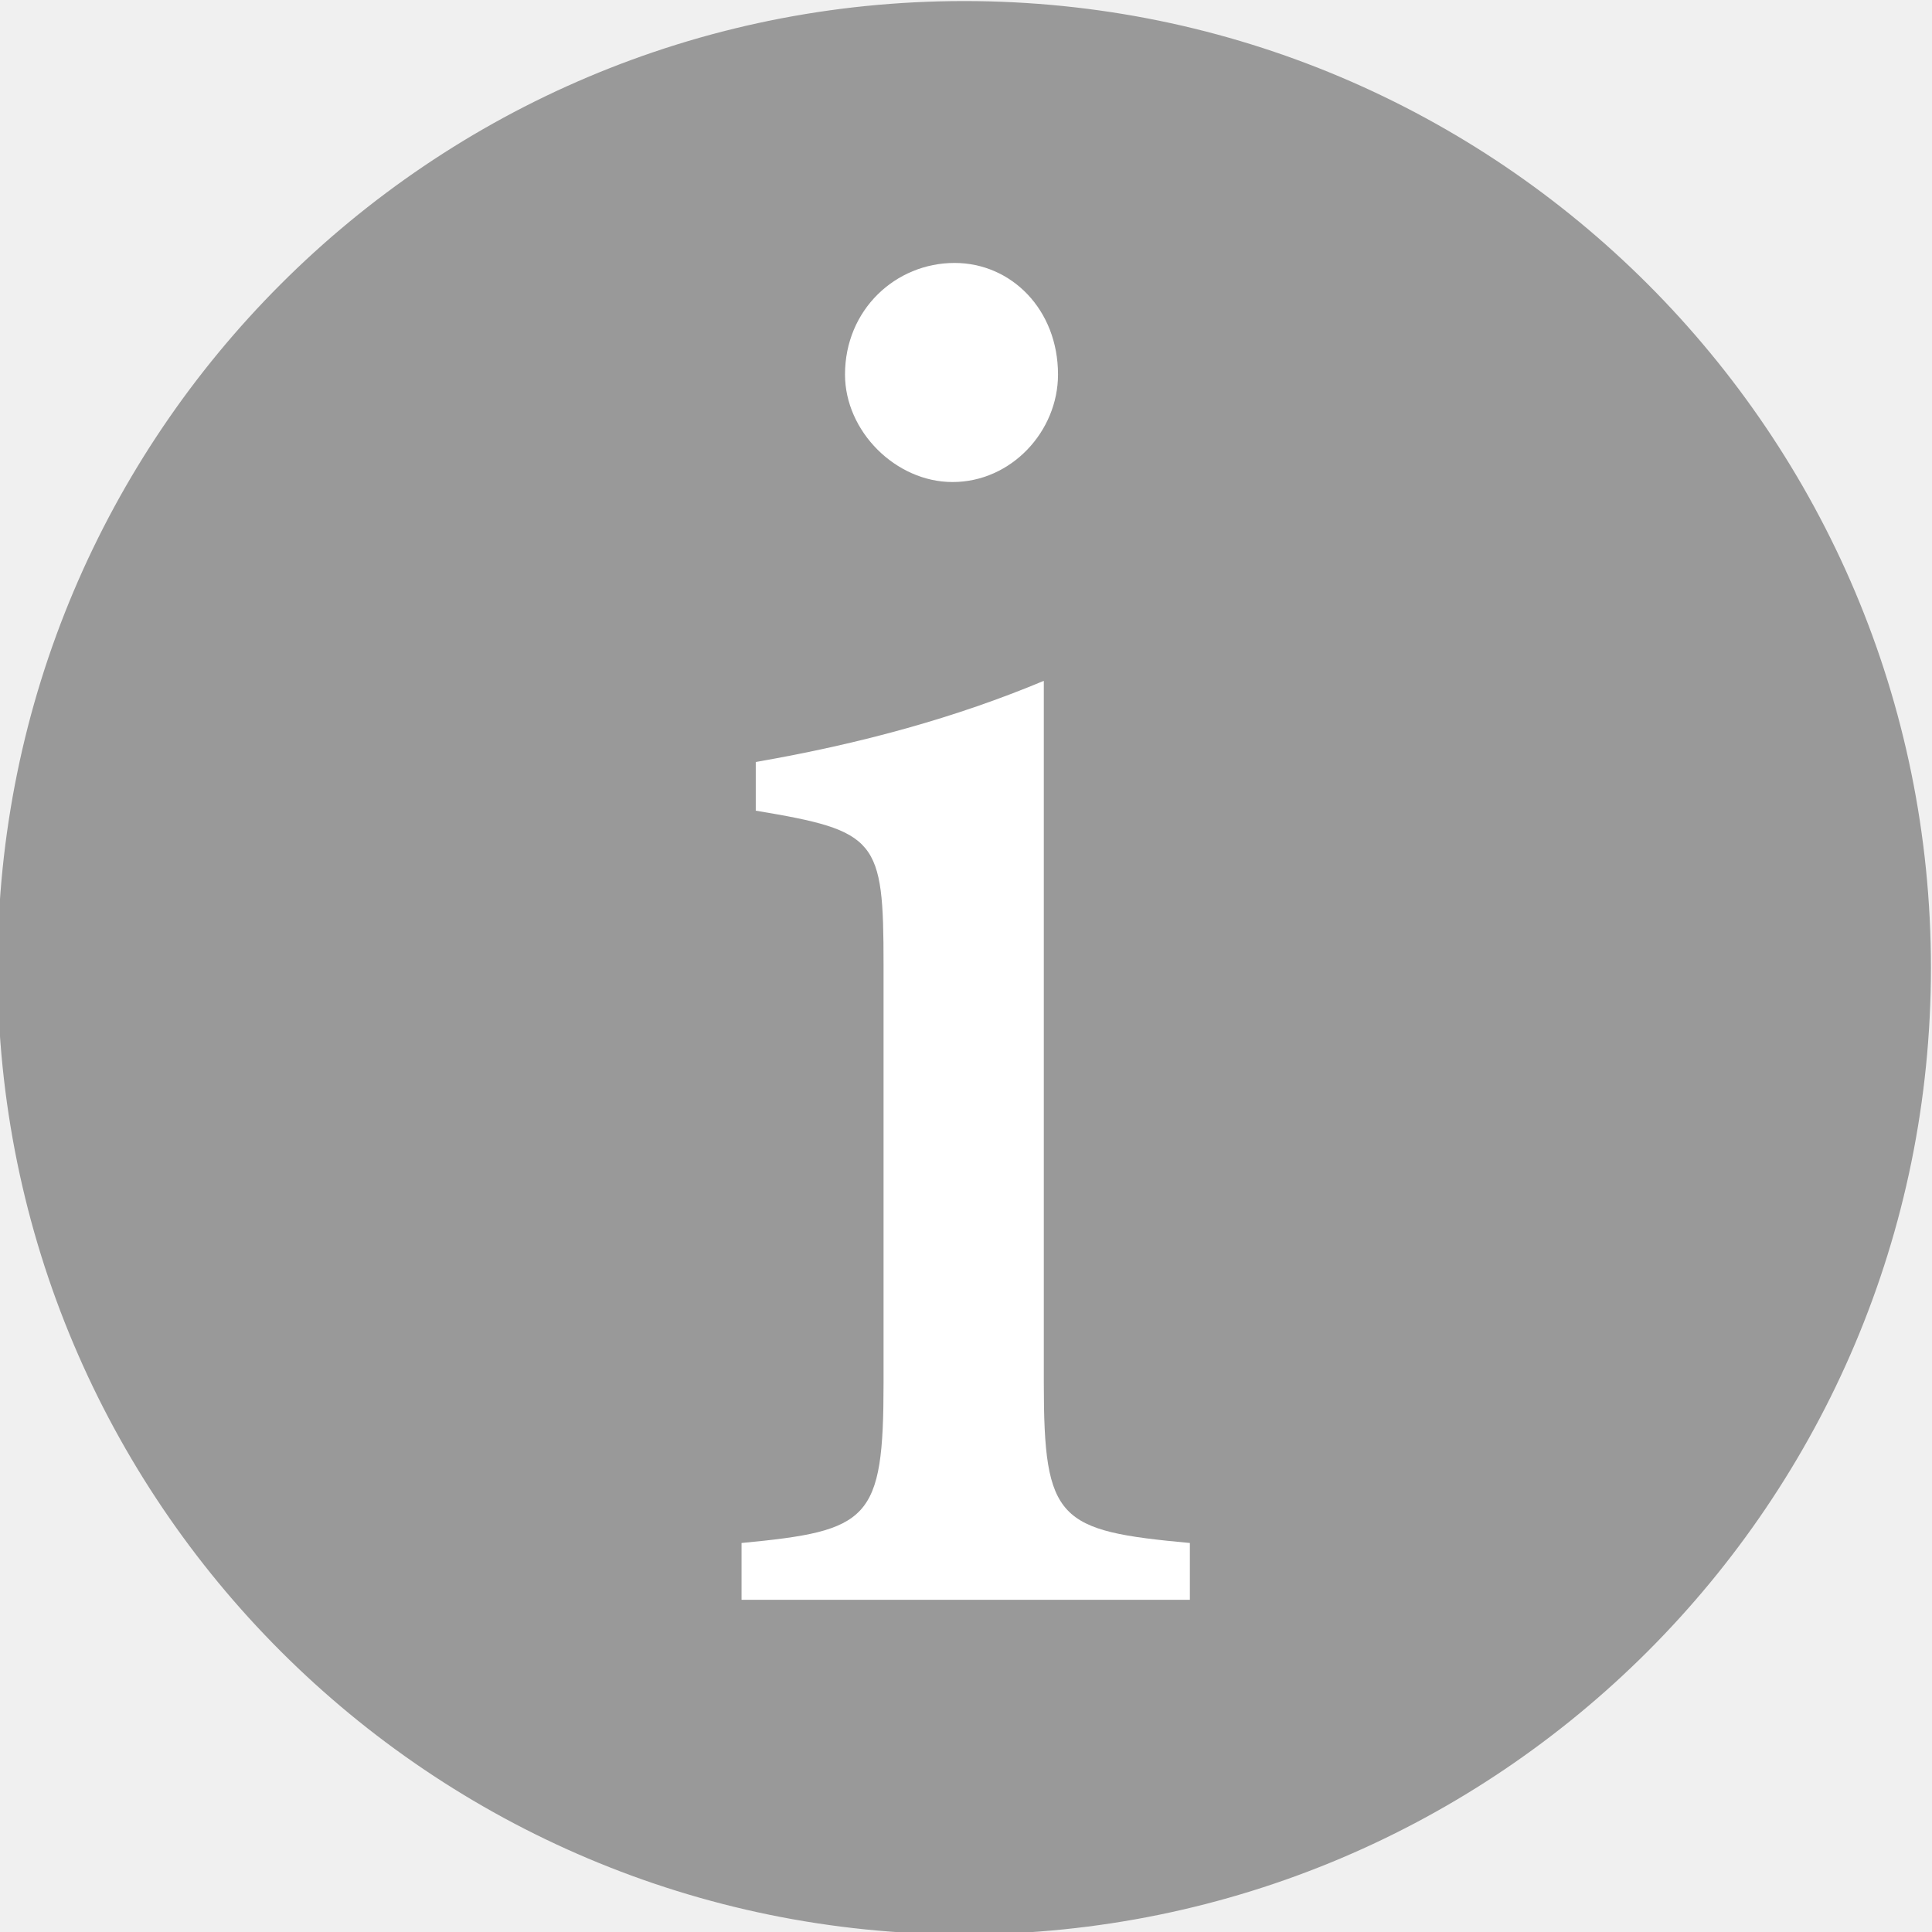
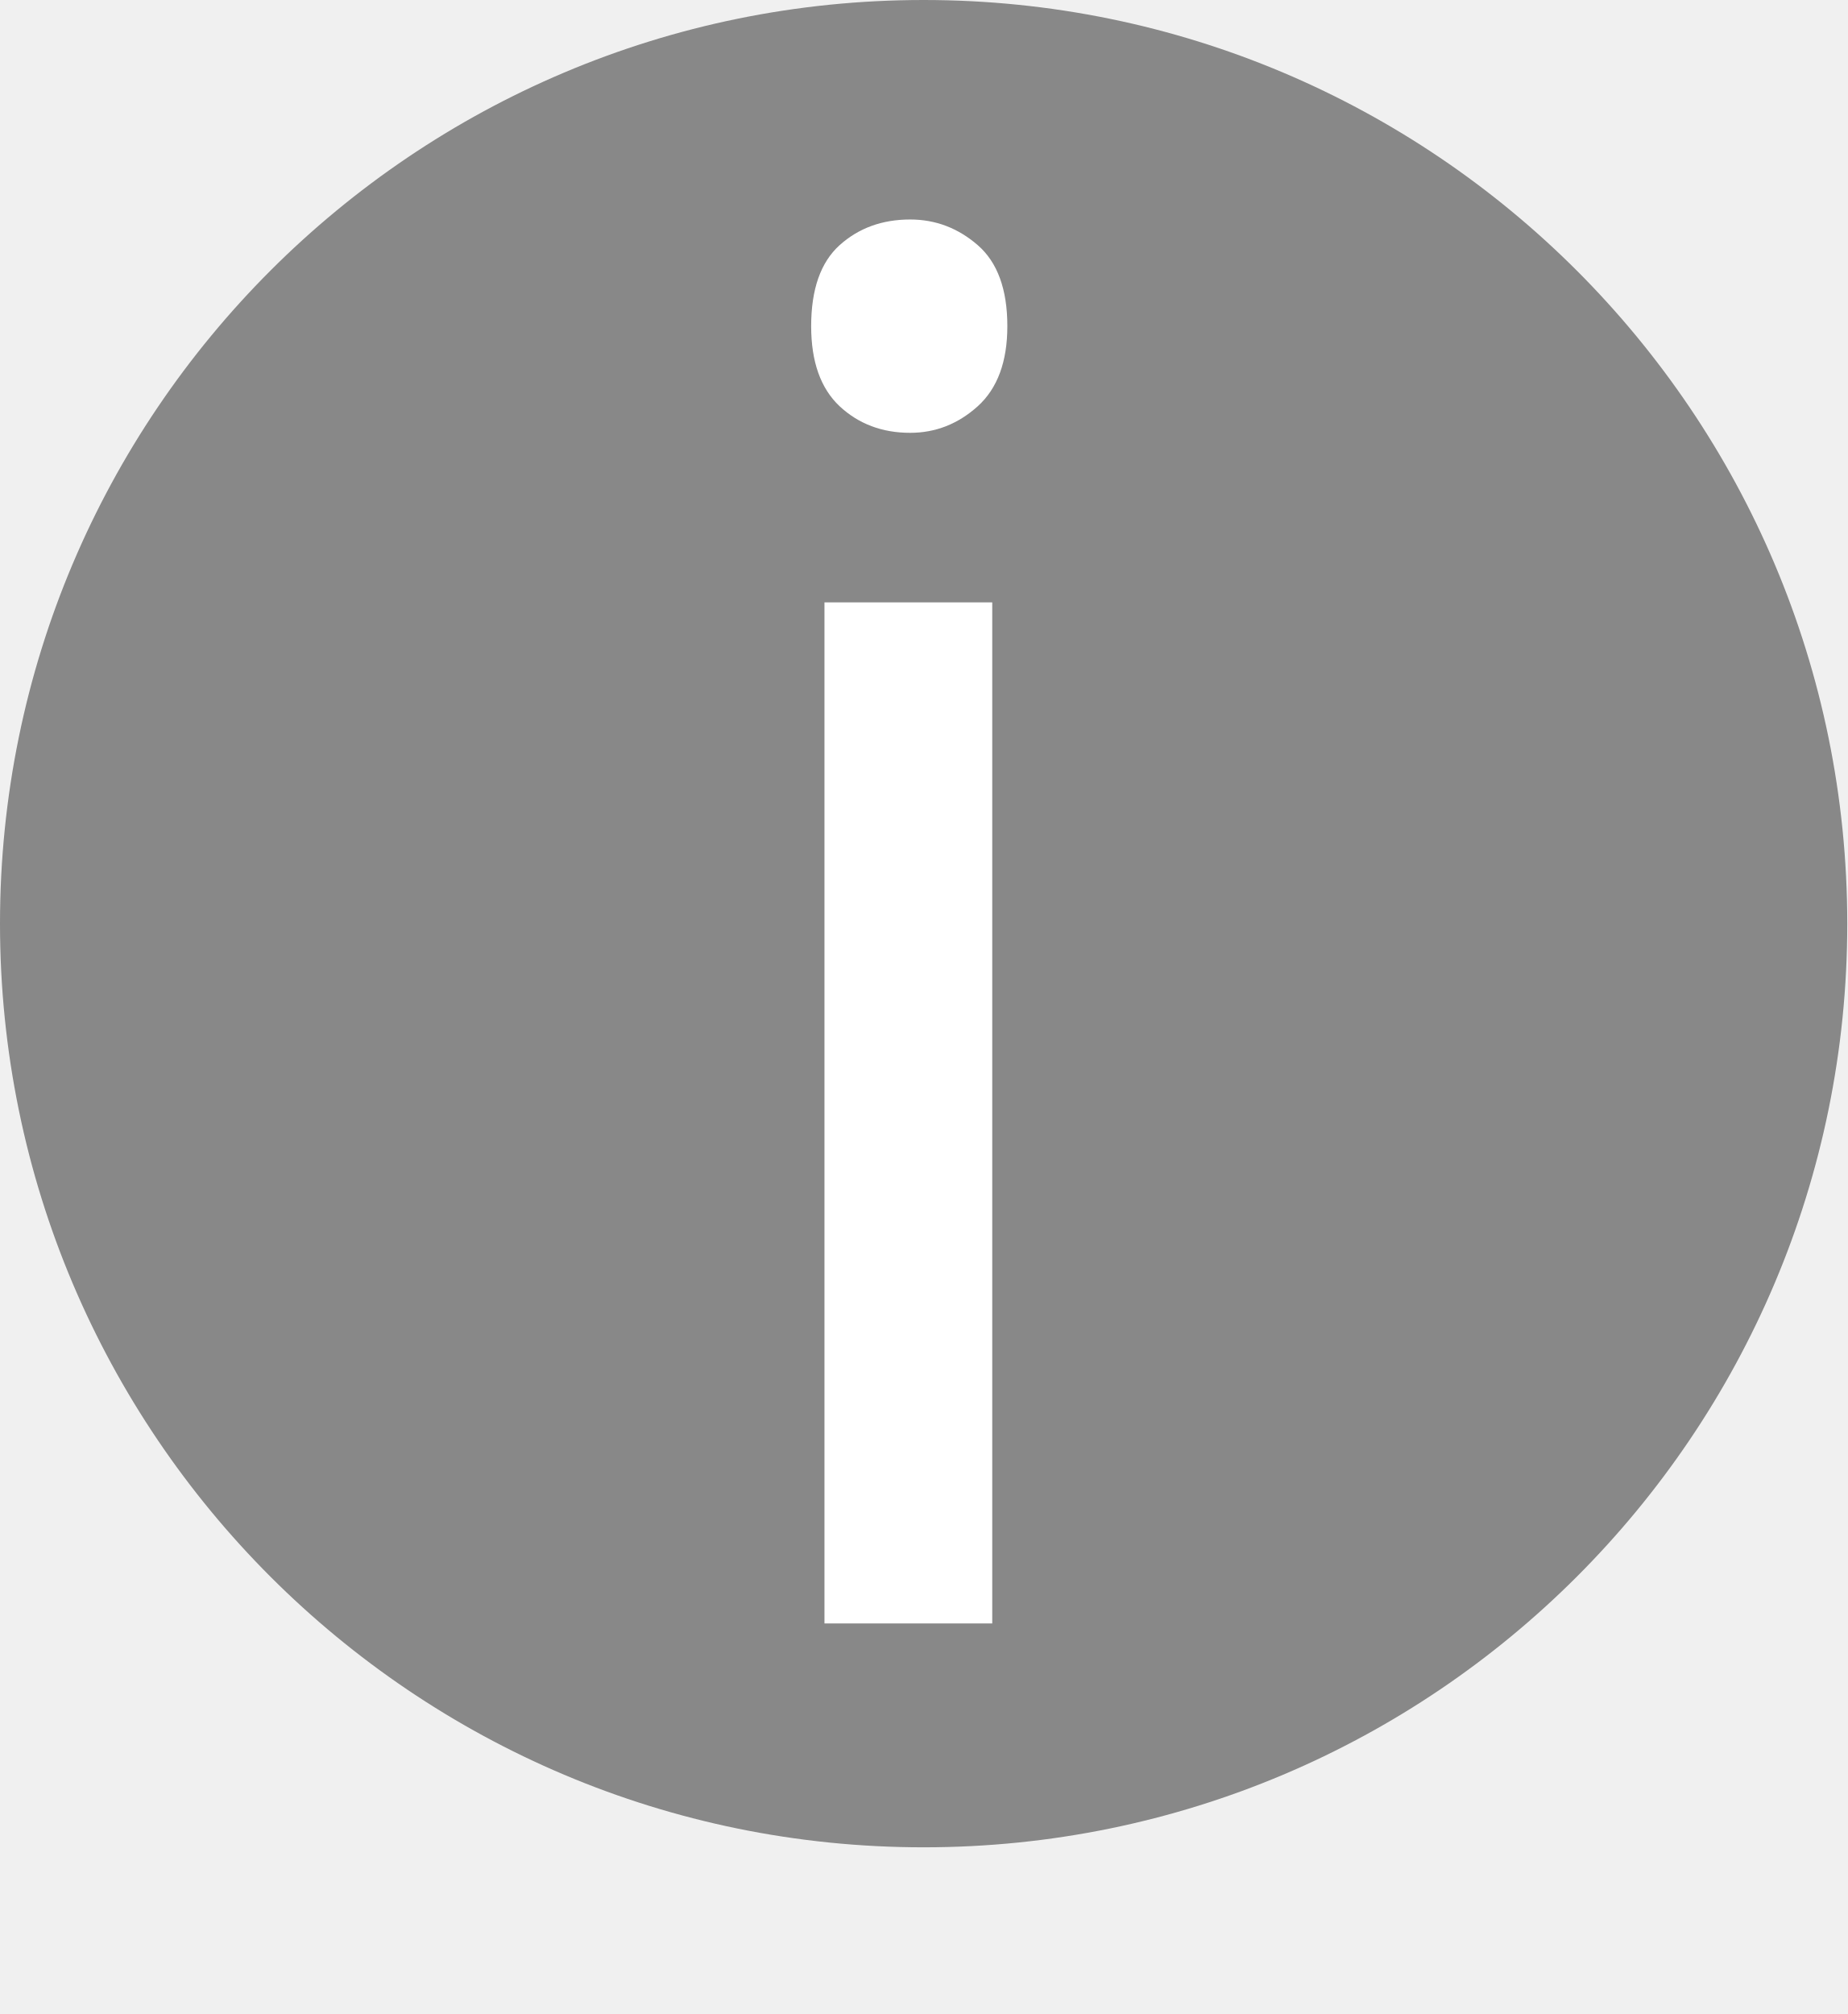
- <svg xmlns="http://www.w3.org/2000/svg" version="1.1" x="0px" y="0px" viewBox="0 0 400 400" style="enable-background:new 0 0 400 400;" xml:space="preserve">
-   <style type="text/css">
- 	.st0{display:none;}
- 	.st1{fill:#999999;stroke:#999999;stroke-miterlimit:10;}
- 	.st2{fill:#FFFFFF;}
- </style>
-   <g id="Vrstva_1" class="st0">
- </g>
-   <g id="Vrstva_2">
-     <circle class="st1" cx="199.64" cy="200.36" r="199.64" />
-   </g>
-   <g id="Vrstva_3">
-     <g>
-       <g>
-         <path class="st2" d="M153.53,331.22v-11.76c26.46-2.52,29.4-4.62,29.4-33.18v-86.52c0-26.04-1.26-27.72-26.46-31.92v-10.08     c21.84-3.78,41.58-9.24,59.64-16.8c0,17.64,0,35.28,0,52.92v92.4c0,28.56,2.94,30.66,30.24,33.18v11.76H153.53z M197.21,99.8     c-11.76,0-22.26-10.5-22.26-22.26c0-13.44,10.5-23.1,22.68-23.1c11.76,0,21.42,9.66,21.42,23.1     C219.05,89.3,209.39,99.8,197.21,99.8z" />
-       </g>
+ <svg xmlns="http://www.w3.org/2000/svg" viewBox="0 0 128 139.55">
+   <defs>
+     <style>.cls-1{fill:#888;}.cls-2{font-size:132px;fill:#fff;font-family:Ubuntu-Medium, Ubuntu;font-weight:500;}</style>
+   </defs>
+   <g id="Vrstva_2" data-name="Vrstva 2">
+     <g id="Vrstva_10" data-name="Vrstva 10">
+       <circle class="cls-1" cx="64" cy="64" r="64" />
+       <text class="cls-2" transform="translate(45.91 112.49)">i</text>
    </g>
  </g>
</svg>
